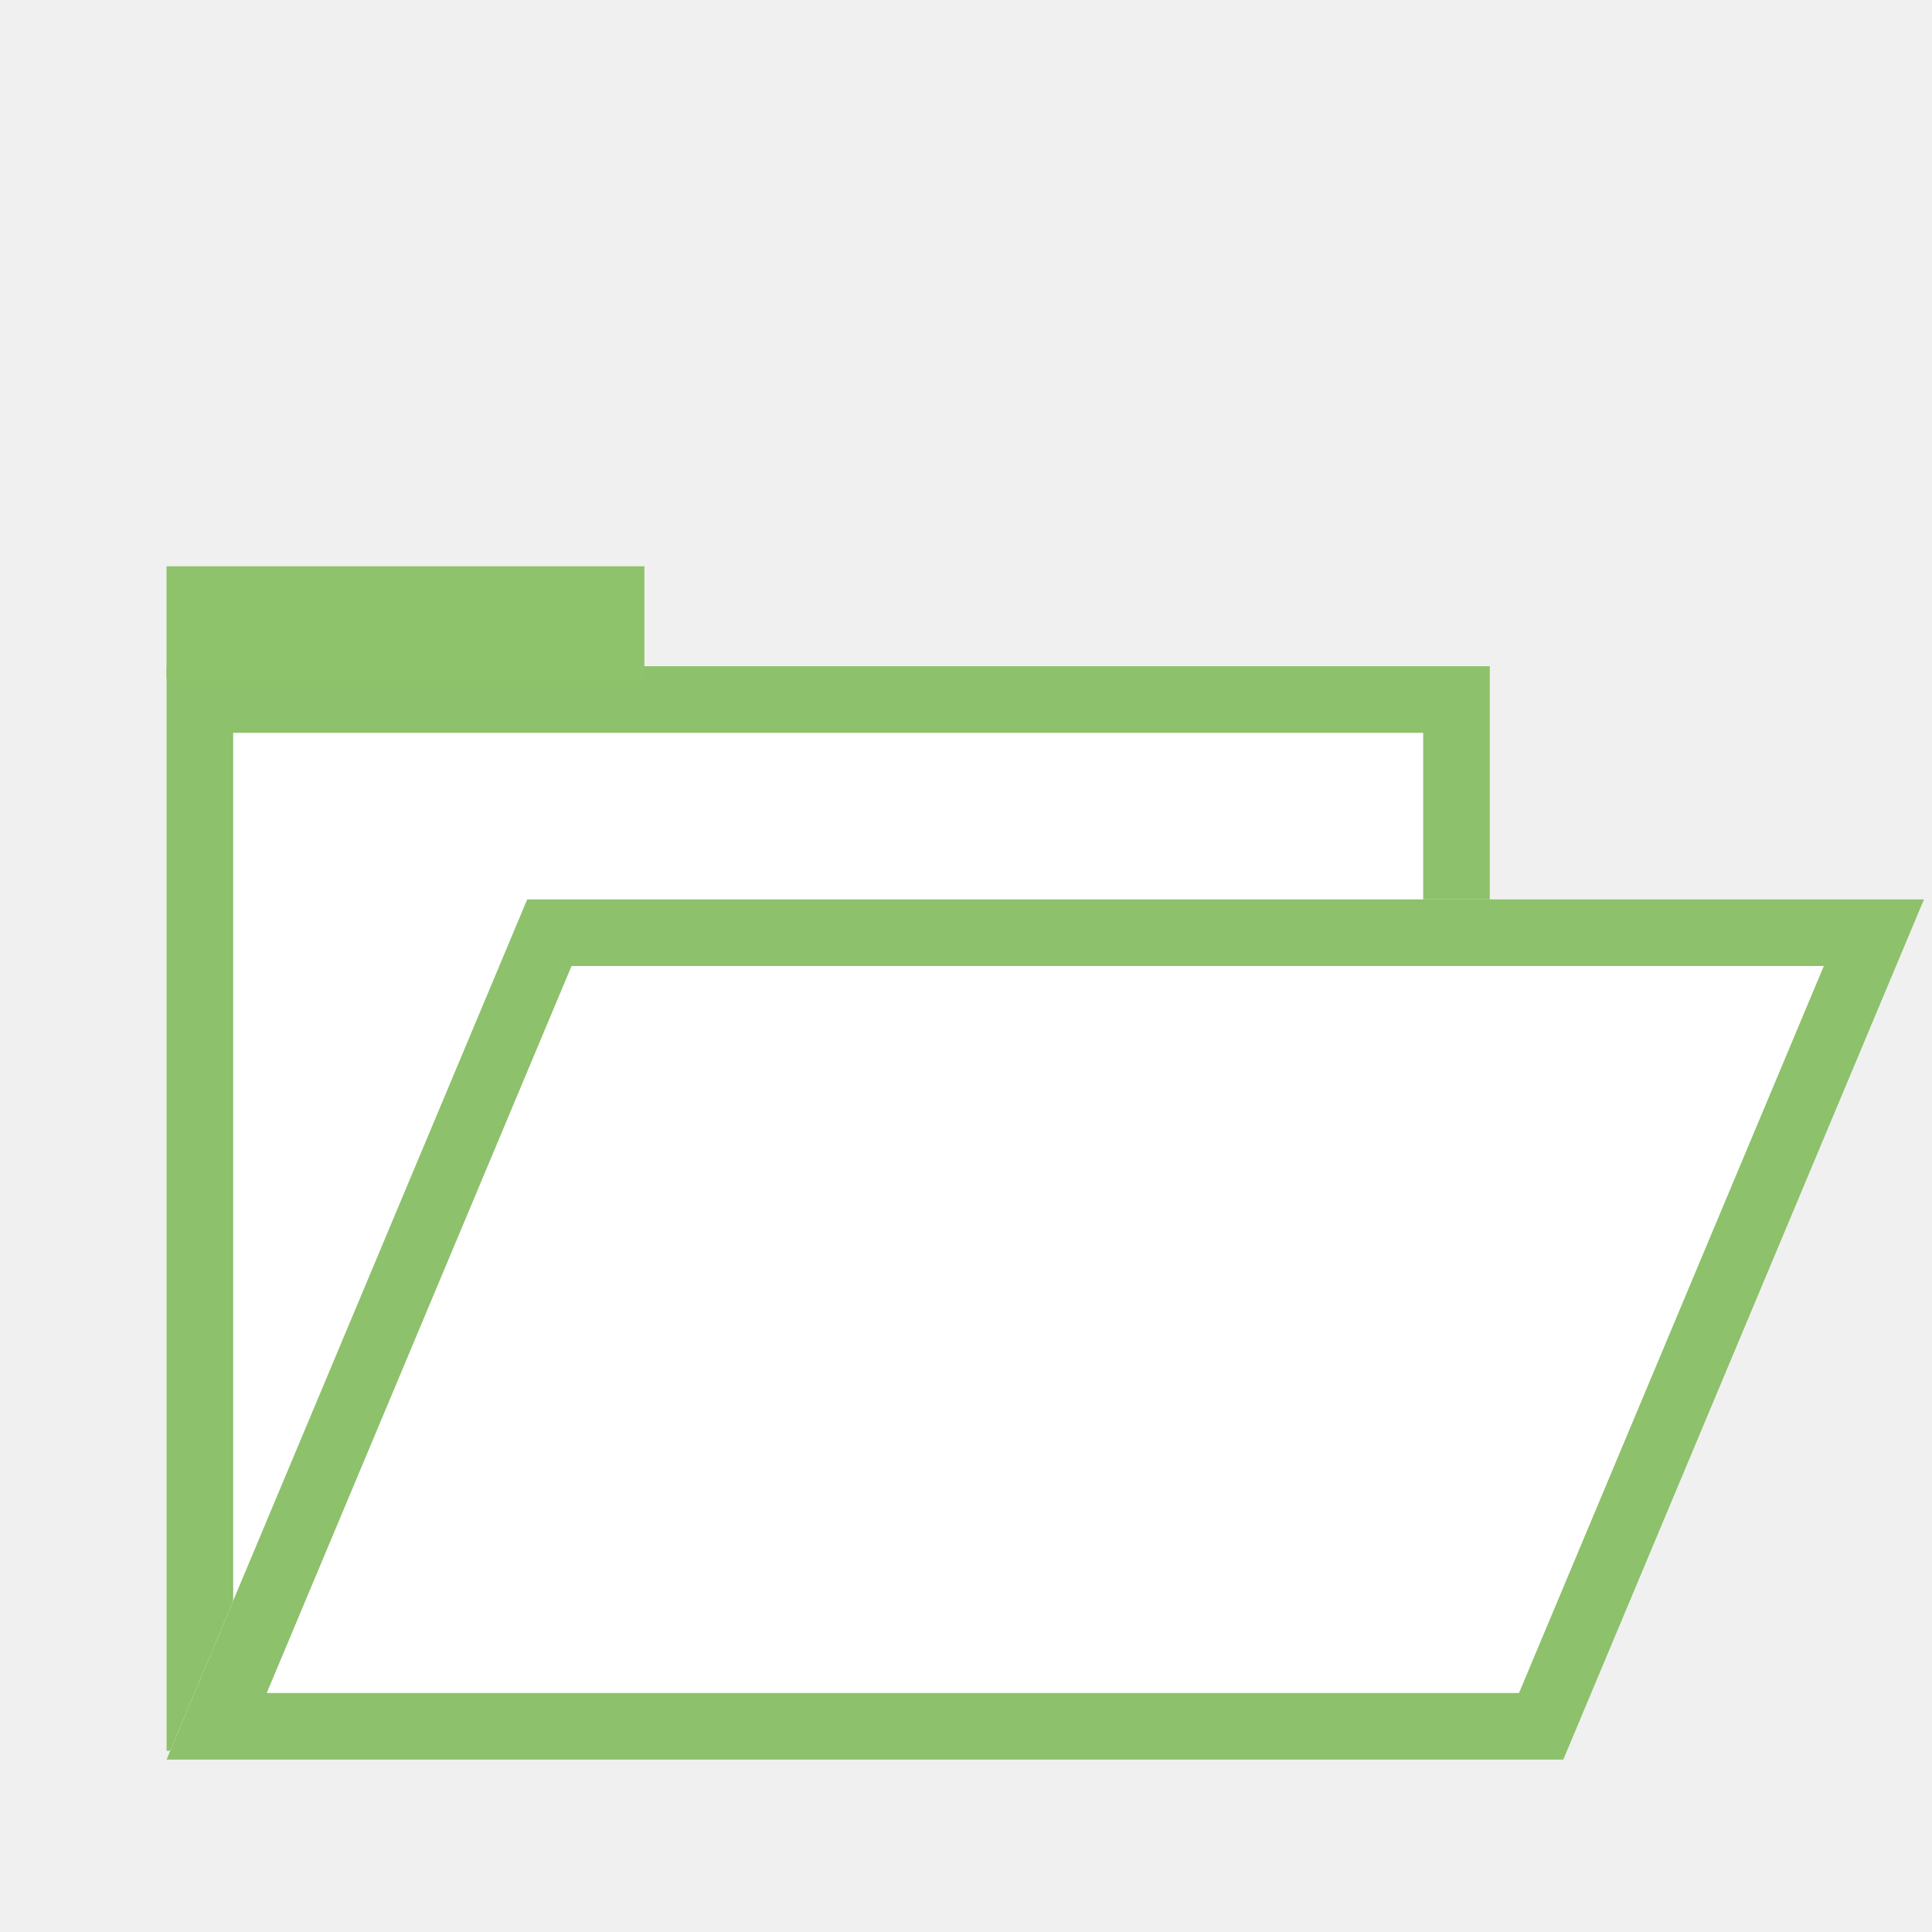
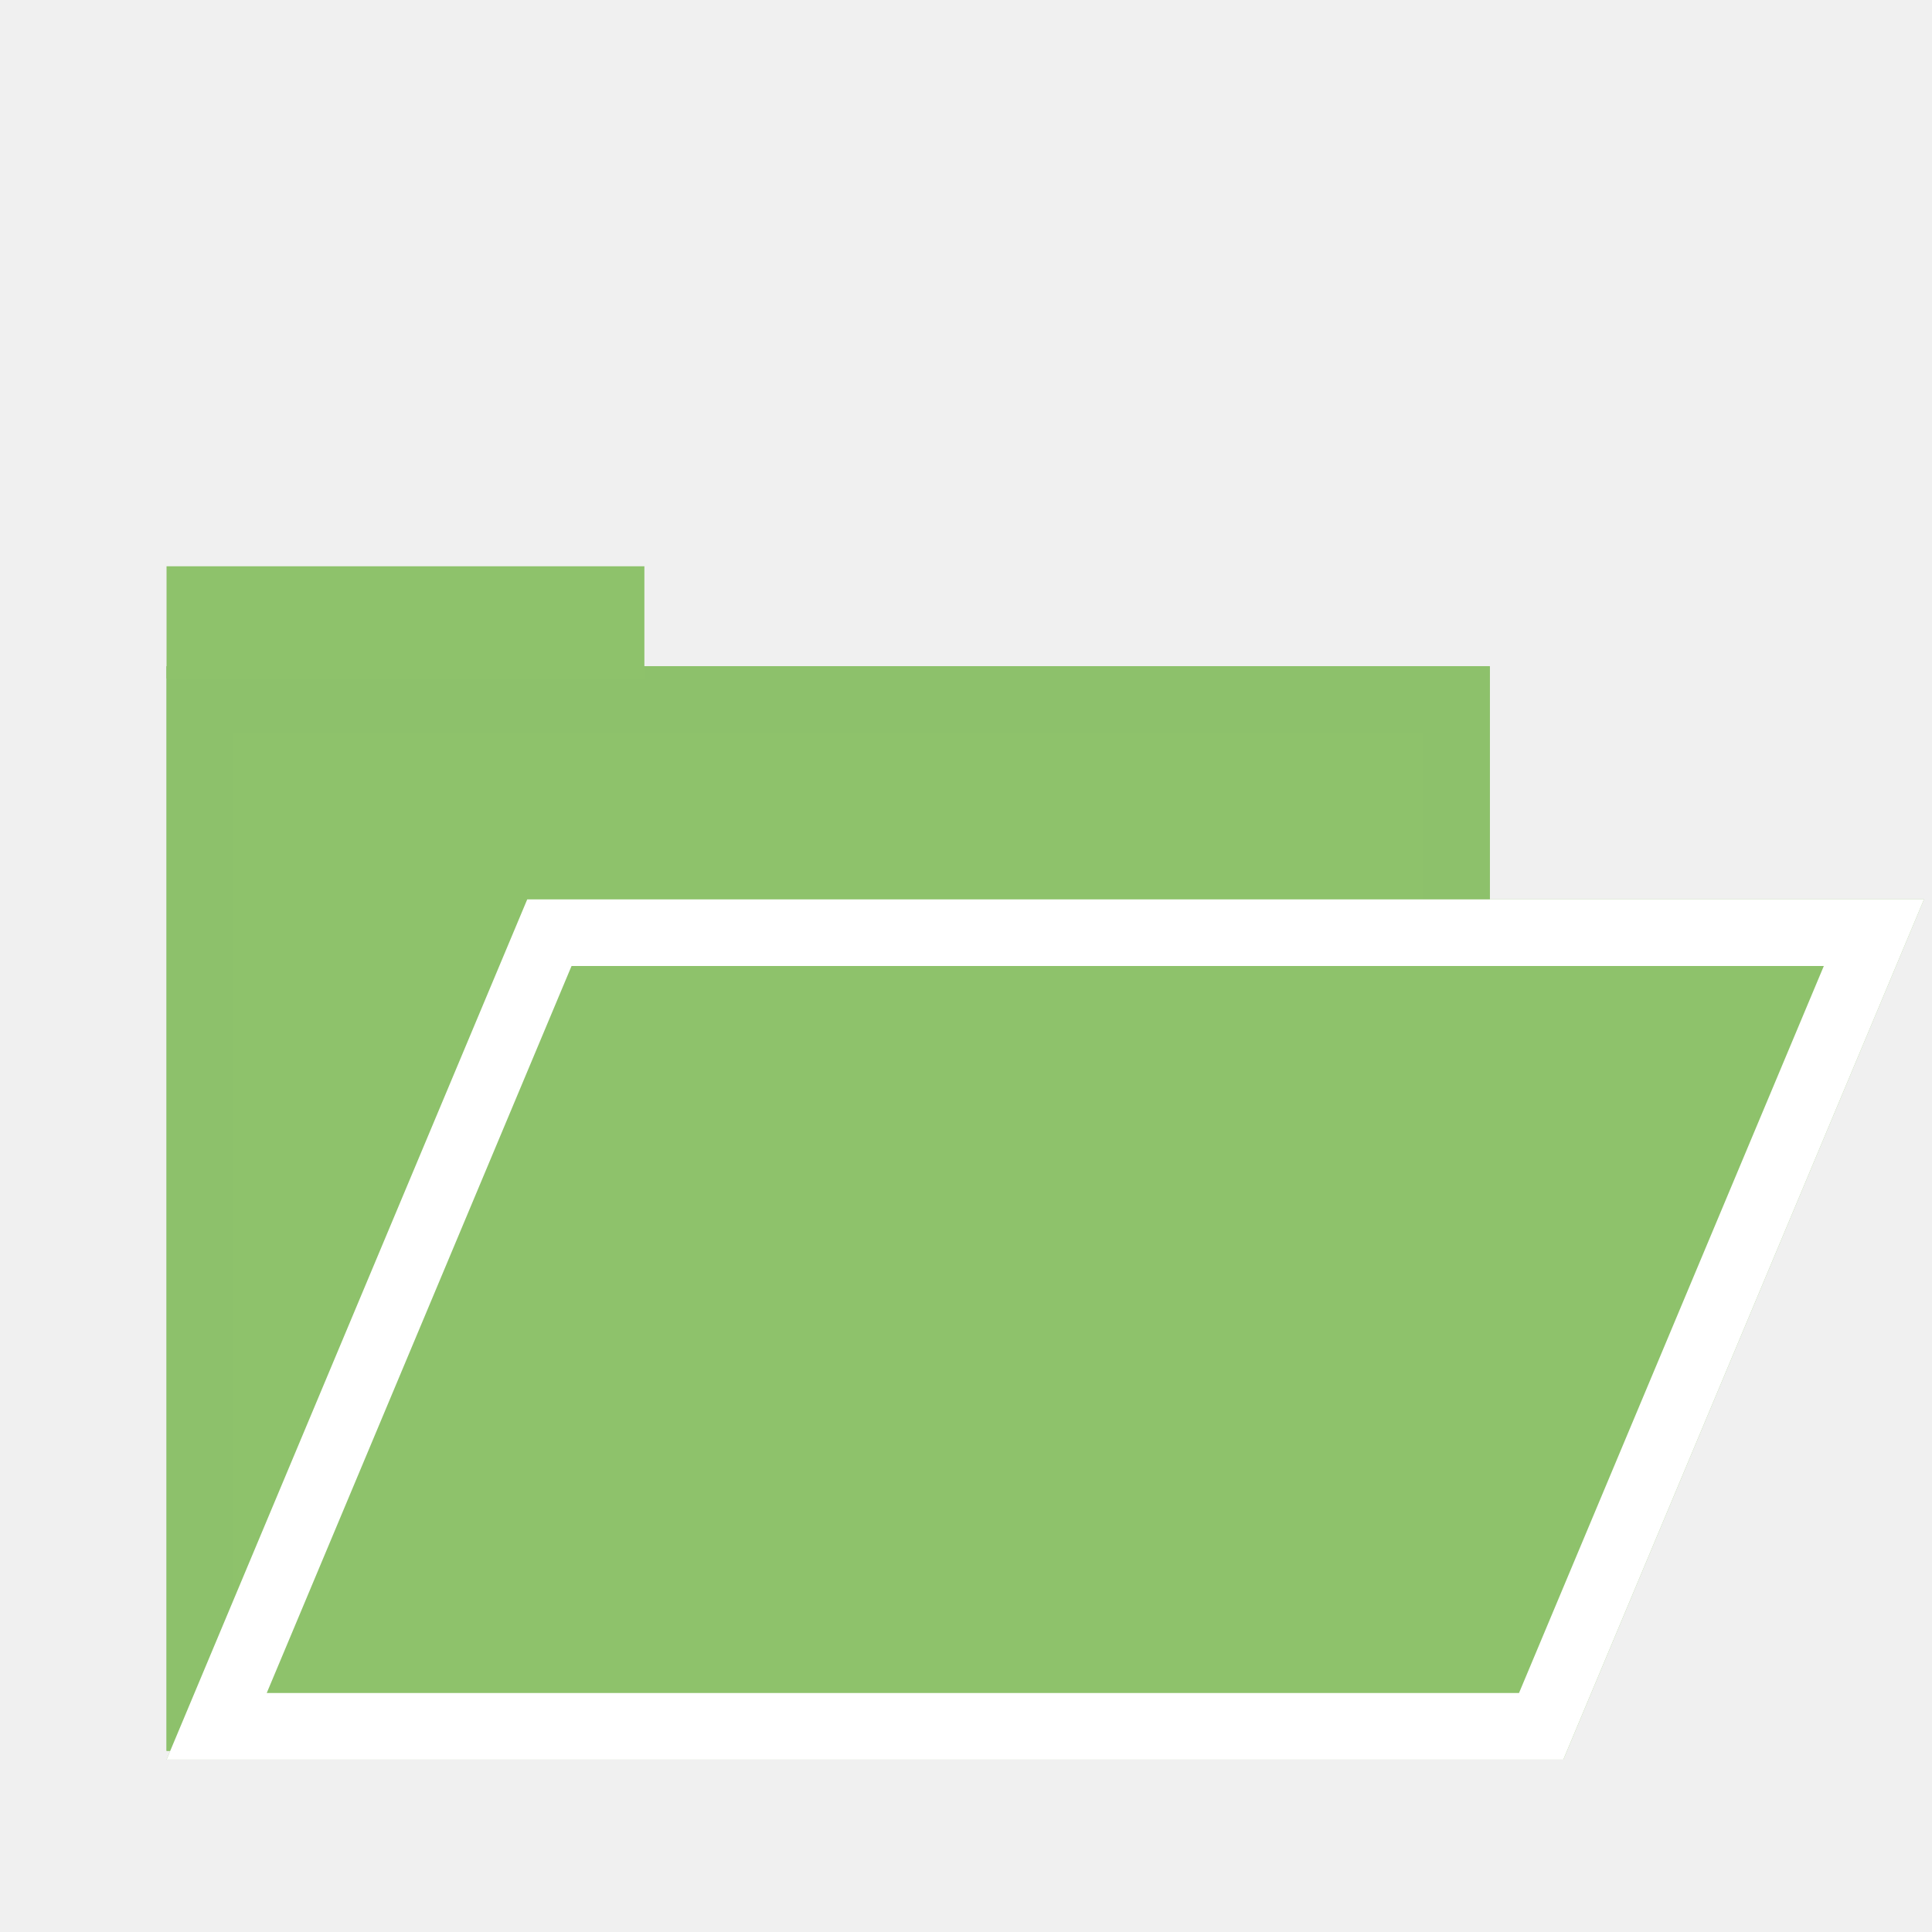
<svg xmlns="http://www.w3.org/2000/svg" xmlns:xlink="http://www.w3.org/1999/xlink" width="58px" height="58px" viewBox="0 0 58 58" version="1.1">
  <defs>
    <rect id="path-1" x="5" y="20" width="39.725" height="32.562" />
    <polygon id="path-2" points="15.828 27 57.759 27 46.932 52.825 5 52.825" />
  </defs>
  <g id="Page-1" stroke="none" stroke-width="1" fill="none" fill-rule="evenodd">
    <g id="58---Settings">
      <g id="Rectangle-2">
-         <use fill="#FFFFFF" fill-rule="evenodd" xlink:href="#path-1" />
+         <use fill="#8EC26B" fill-rule="evenodd" xlink:href="#path-1" />
        <rect stroke="#8DC16B" stroke-width="2" x="6" y="21" width="37.725" height="30.562" />
      </g>
      <g id="Rectangle">
-         <use fill="#FFFFFF" fill-rule="evenodd" xlink:href="#path-2" />
-         <path stroke="#8DC16B" stroke-width="2" d="M16.493,28 L56.256,28 L46.267,51.825 L6.504,51.825 L16.493,28 Z" />
+         <use fill="#8EC26B" fill-rule="evenodd" xlink:href="#path-2" />
+         <path stroke="#FFFFFF" stroke-width="2" d="M16.493,28 L56.256,28 L46.267,51.825 L6.504,51.825 L16.493,28 Z" />
      </g>
      <rect id="Rectangle-3" fill="#8EC26B" x="5" y="17" width="14.345" height="3.369" />
    </g>
  </g>
</svg>
